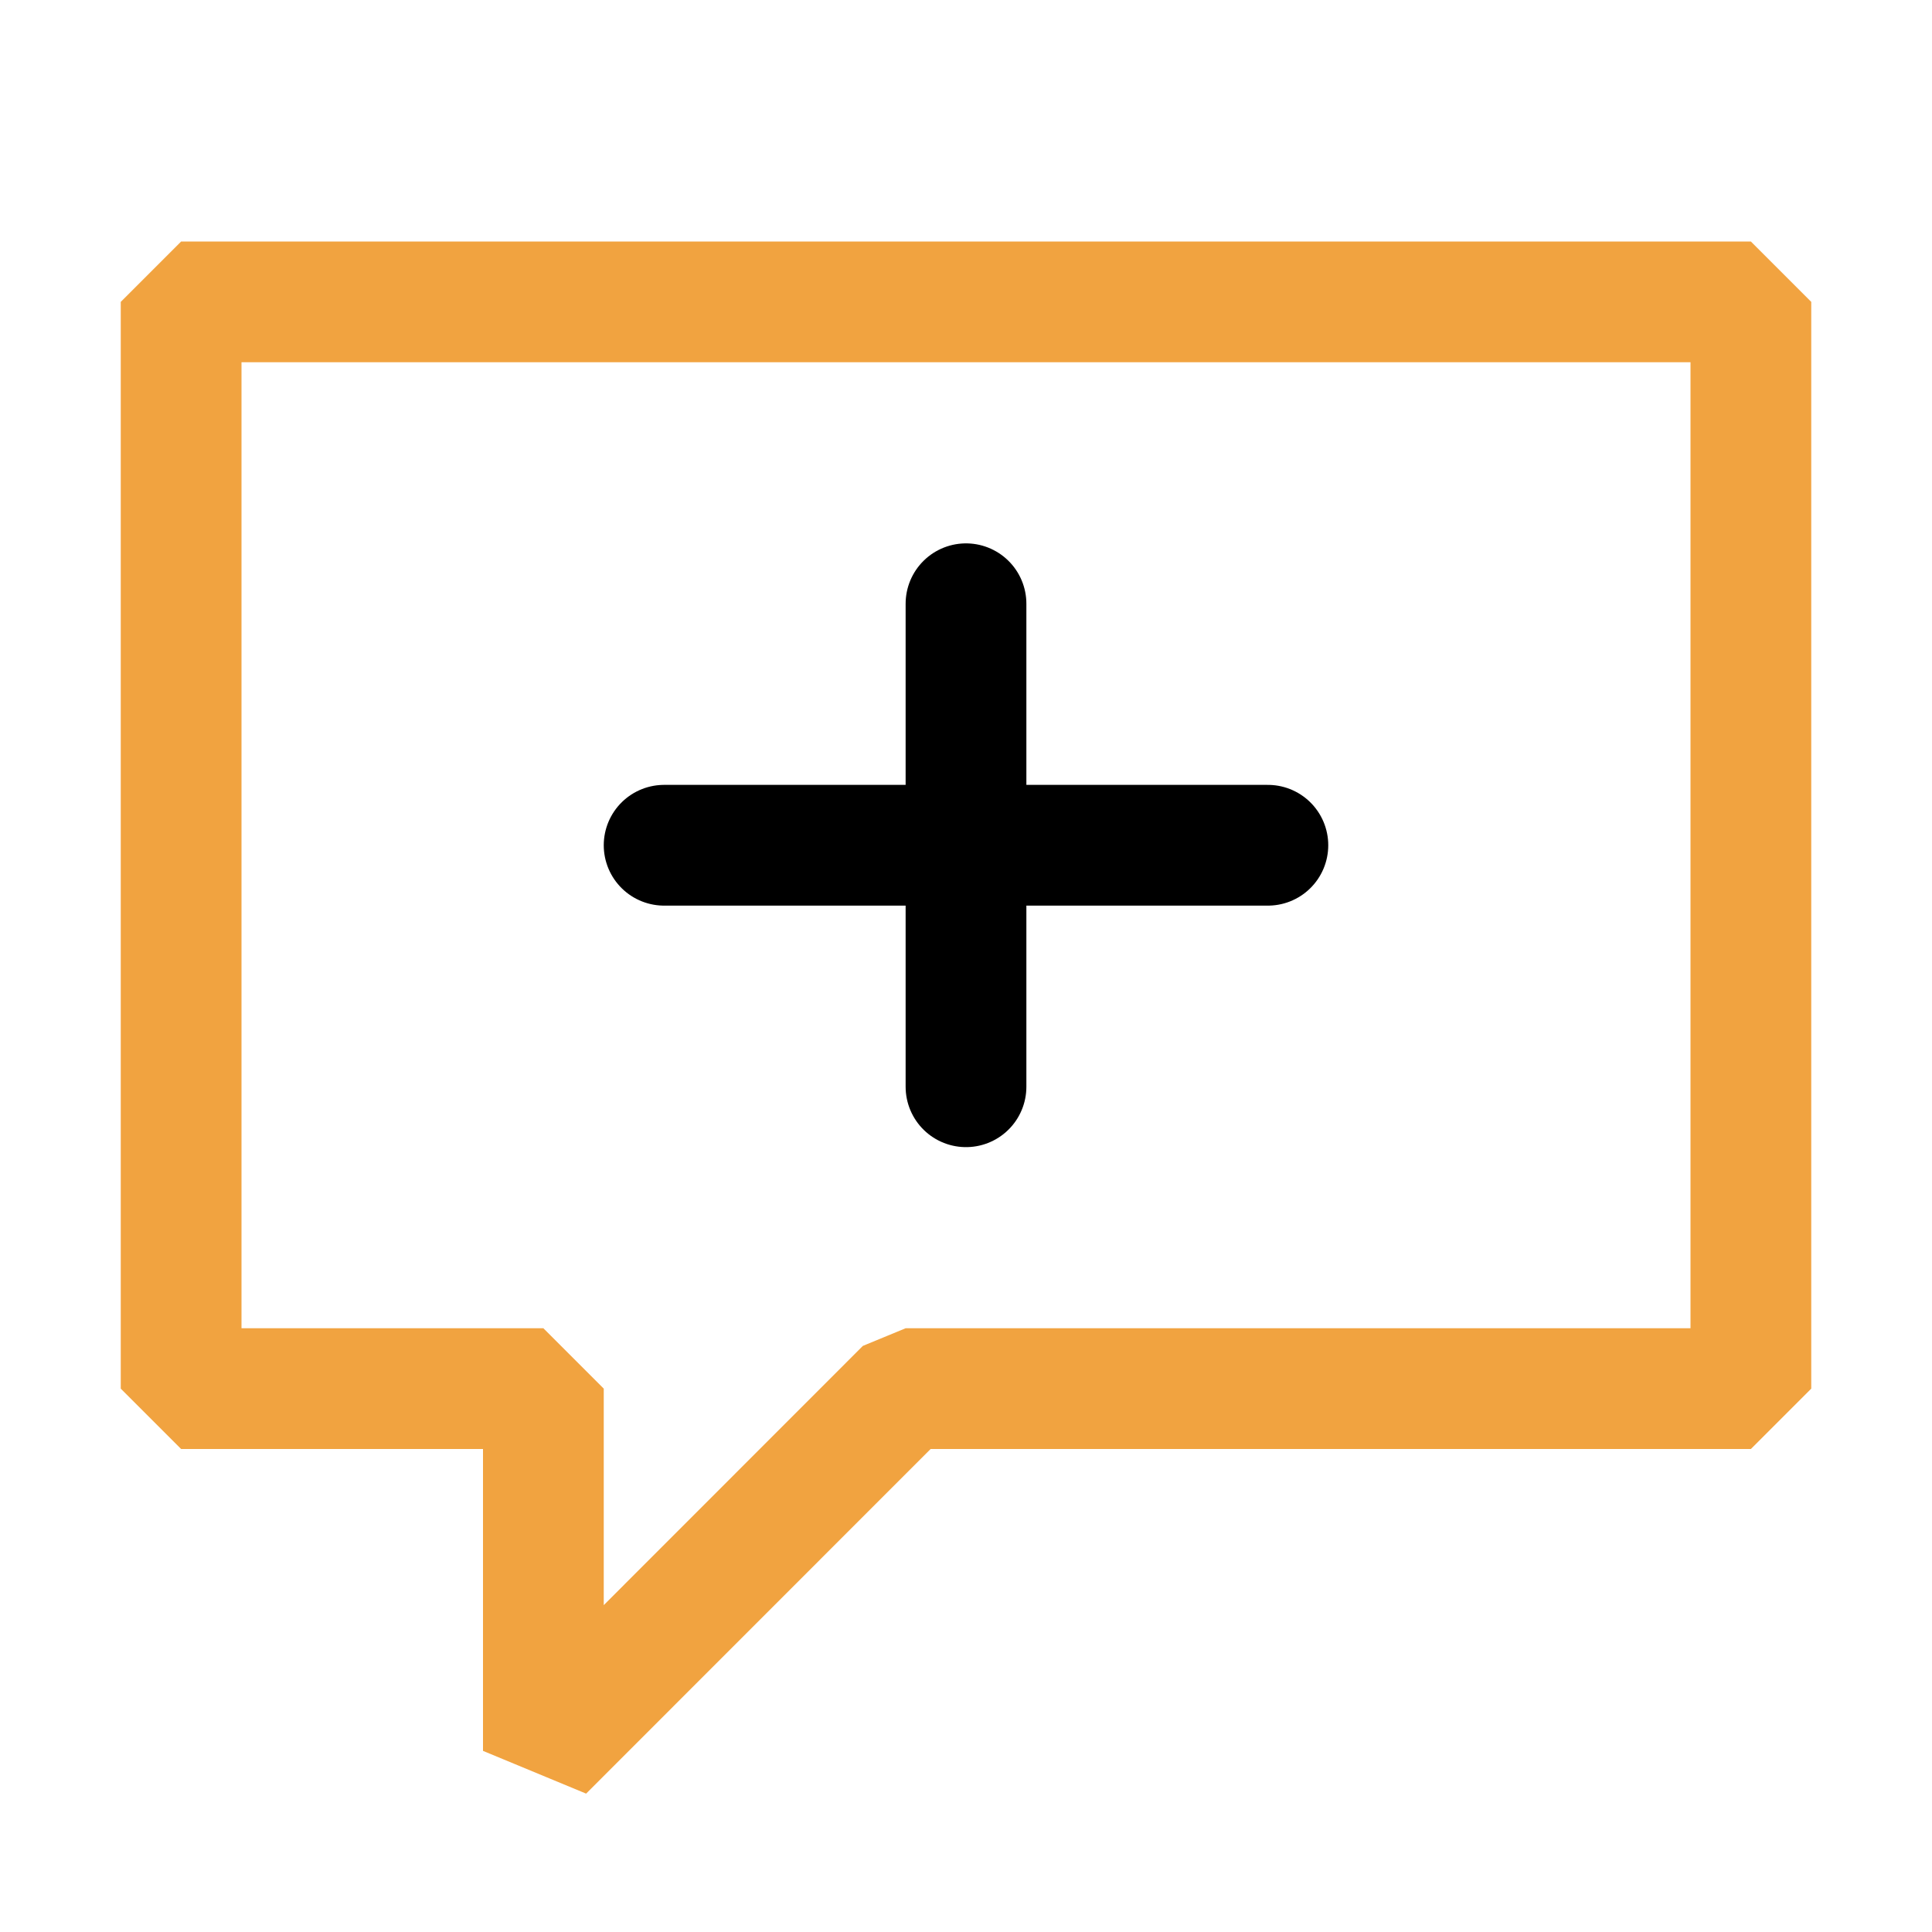
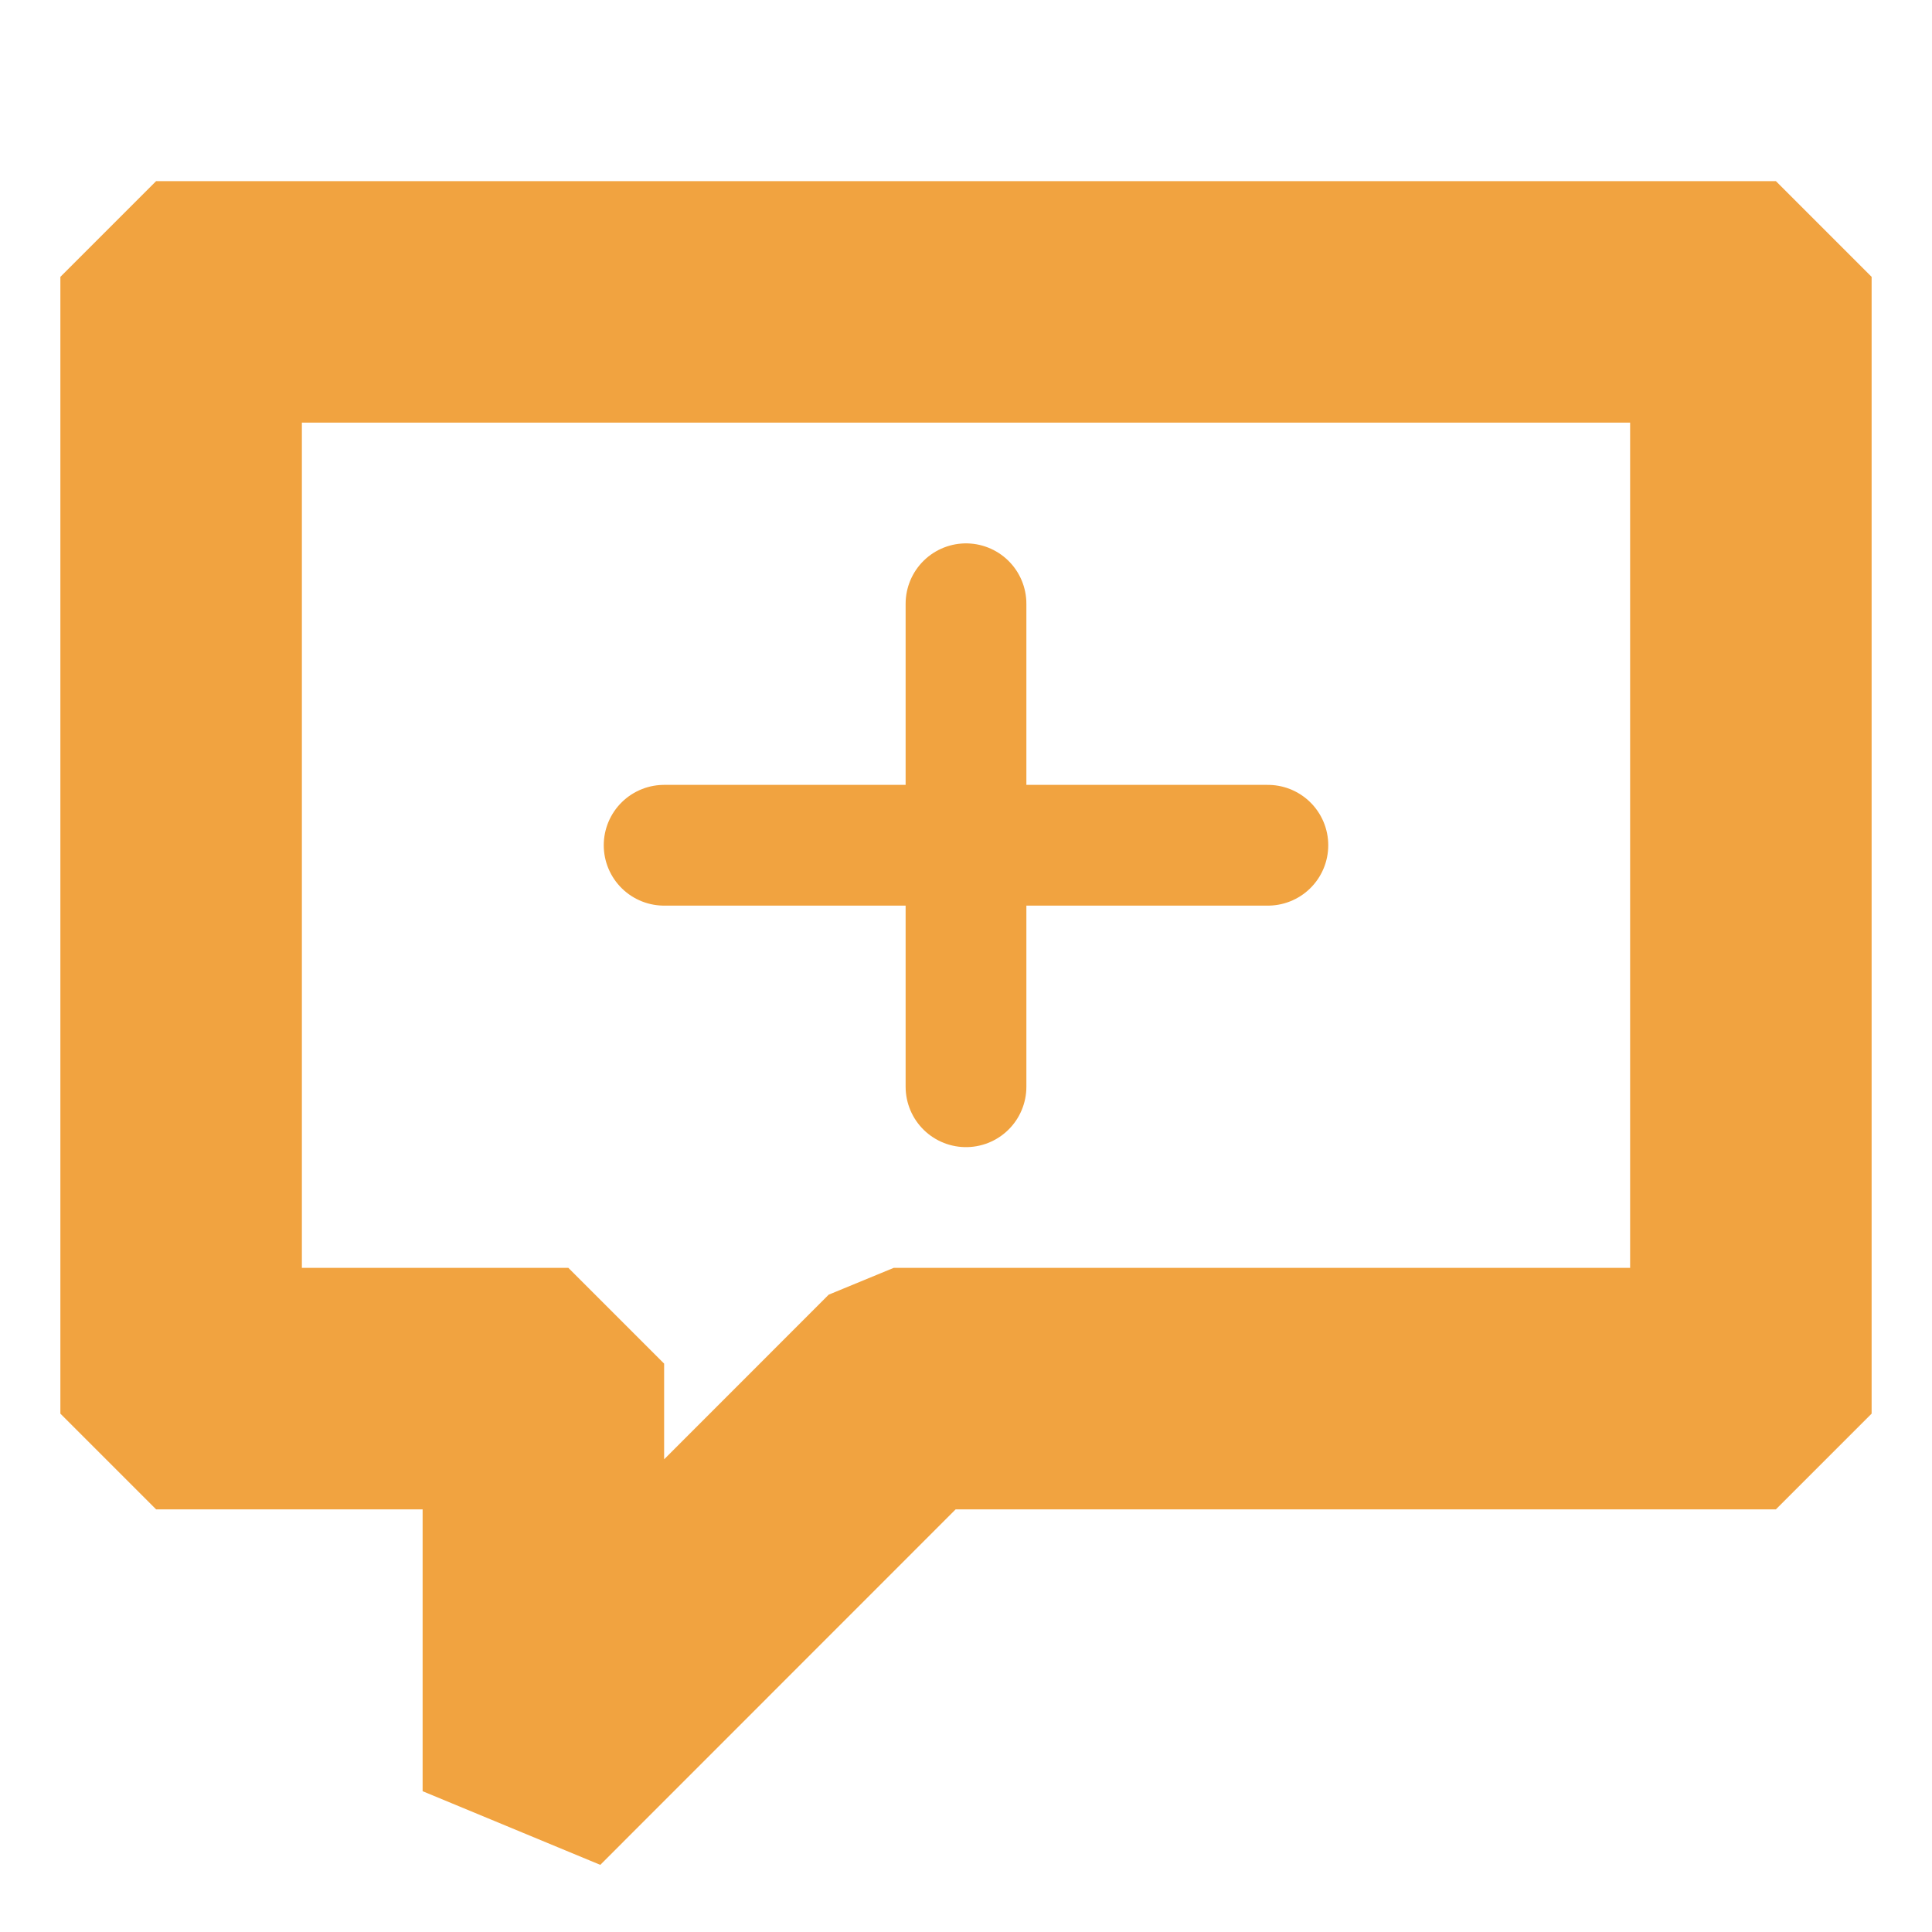
<svg xmlns="http://www.w3.org/2000/svg" fill="#f1a340" viewBox="0 0 16 16">
  <g>
-     <path d="M14.5 2H1.5L1 2.5V11.5L1.5 12H4V14.5L4.854 14.854L7.707 12H14.5L15 11.5V2.5L14.5 2ZM14 11H7.5L7.146 11.146L5 13.293V11.5L4.5 11H2V3H14V11Z" />
-     <line x1="8" y1="5" x2="8" y2="9" stroke="currentColor" stroke-linecap="round" />
-     <line x1="5.5" y1="7" x2="10.5" y2="7" stroke="currentColor" stroke-linecap="round" />
+     <path stroke="#f1a340" d="M14.5 2H1.5L1 2.5V11.5L1.5 12H4V14.5L4.854 14.854L7.707 12H14.5L15 11.5V2.5L14.5 2ZM14 11H7.5L7.146 11.146L5 13.293V11.5L4.5 11H2V3H14V11Z" />
+     <line x1="8" y1="5" x2="8" y2="9" stroke="#f1a340" stroke-linecap="round" />
+     <line x1="5.5" y1="7" x2="10.5" y2="7" stroke="#f1a340" stroke-linecap="round" />
  </g>
</svg>
